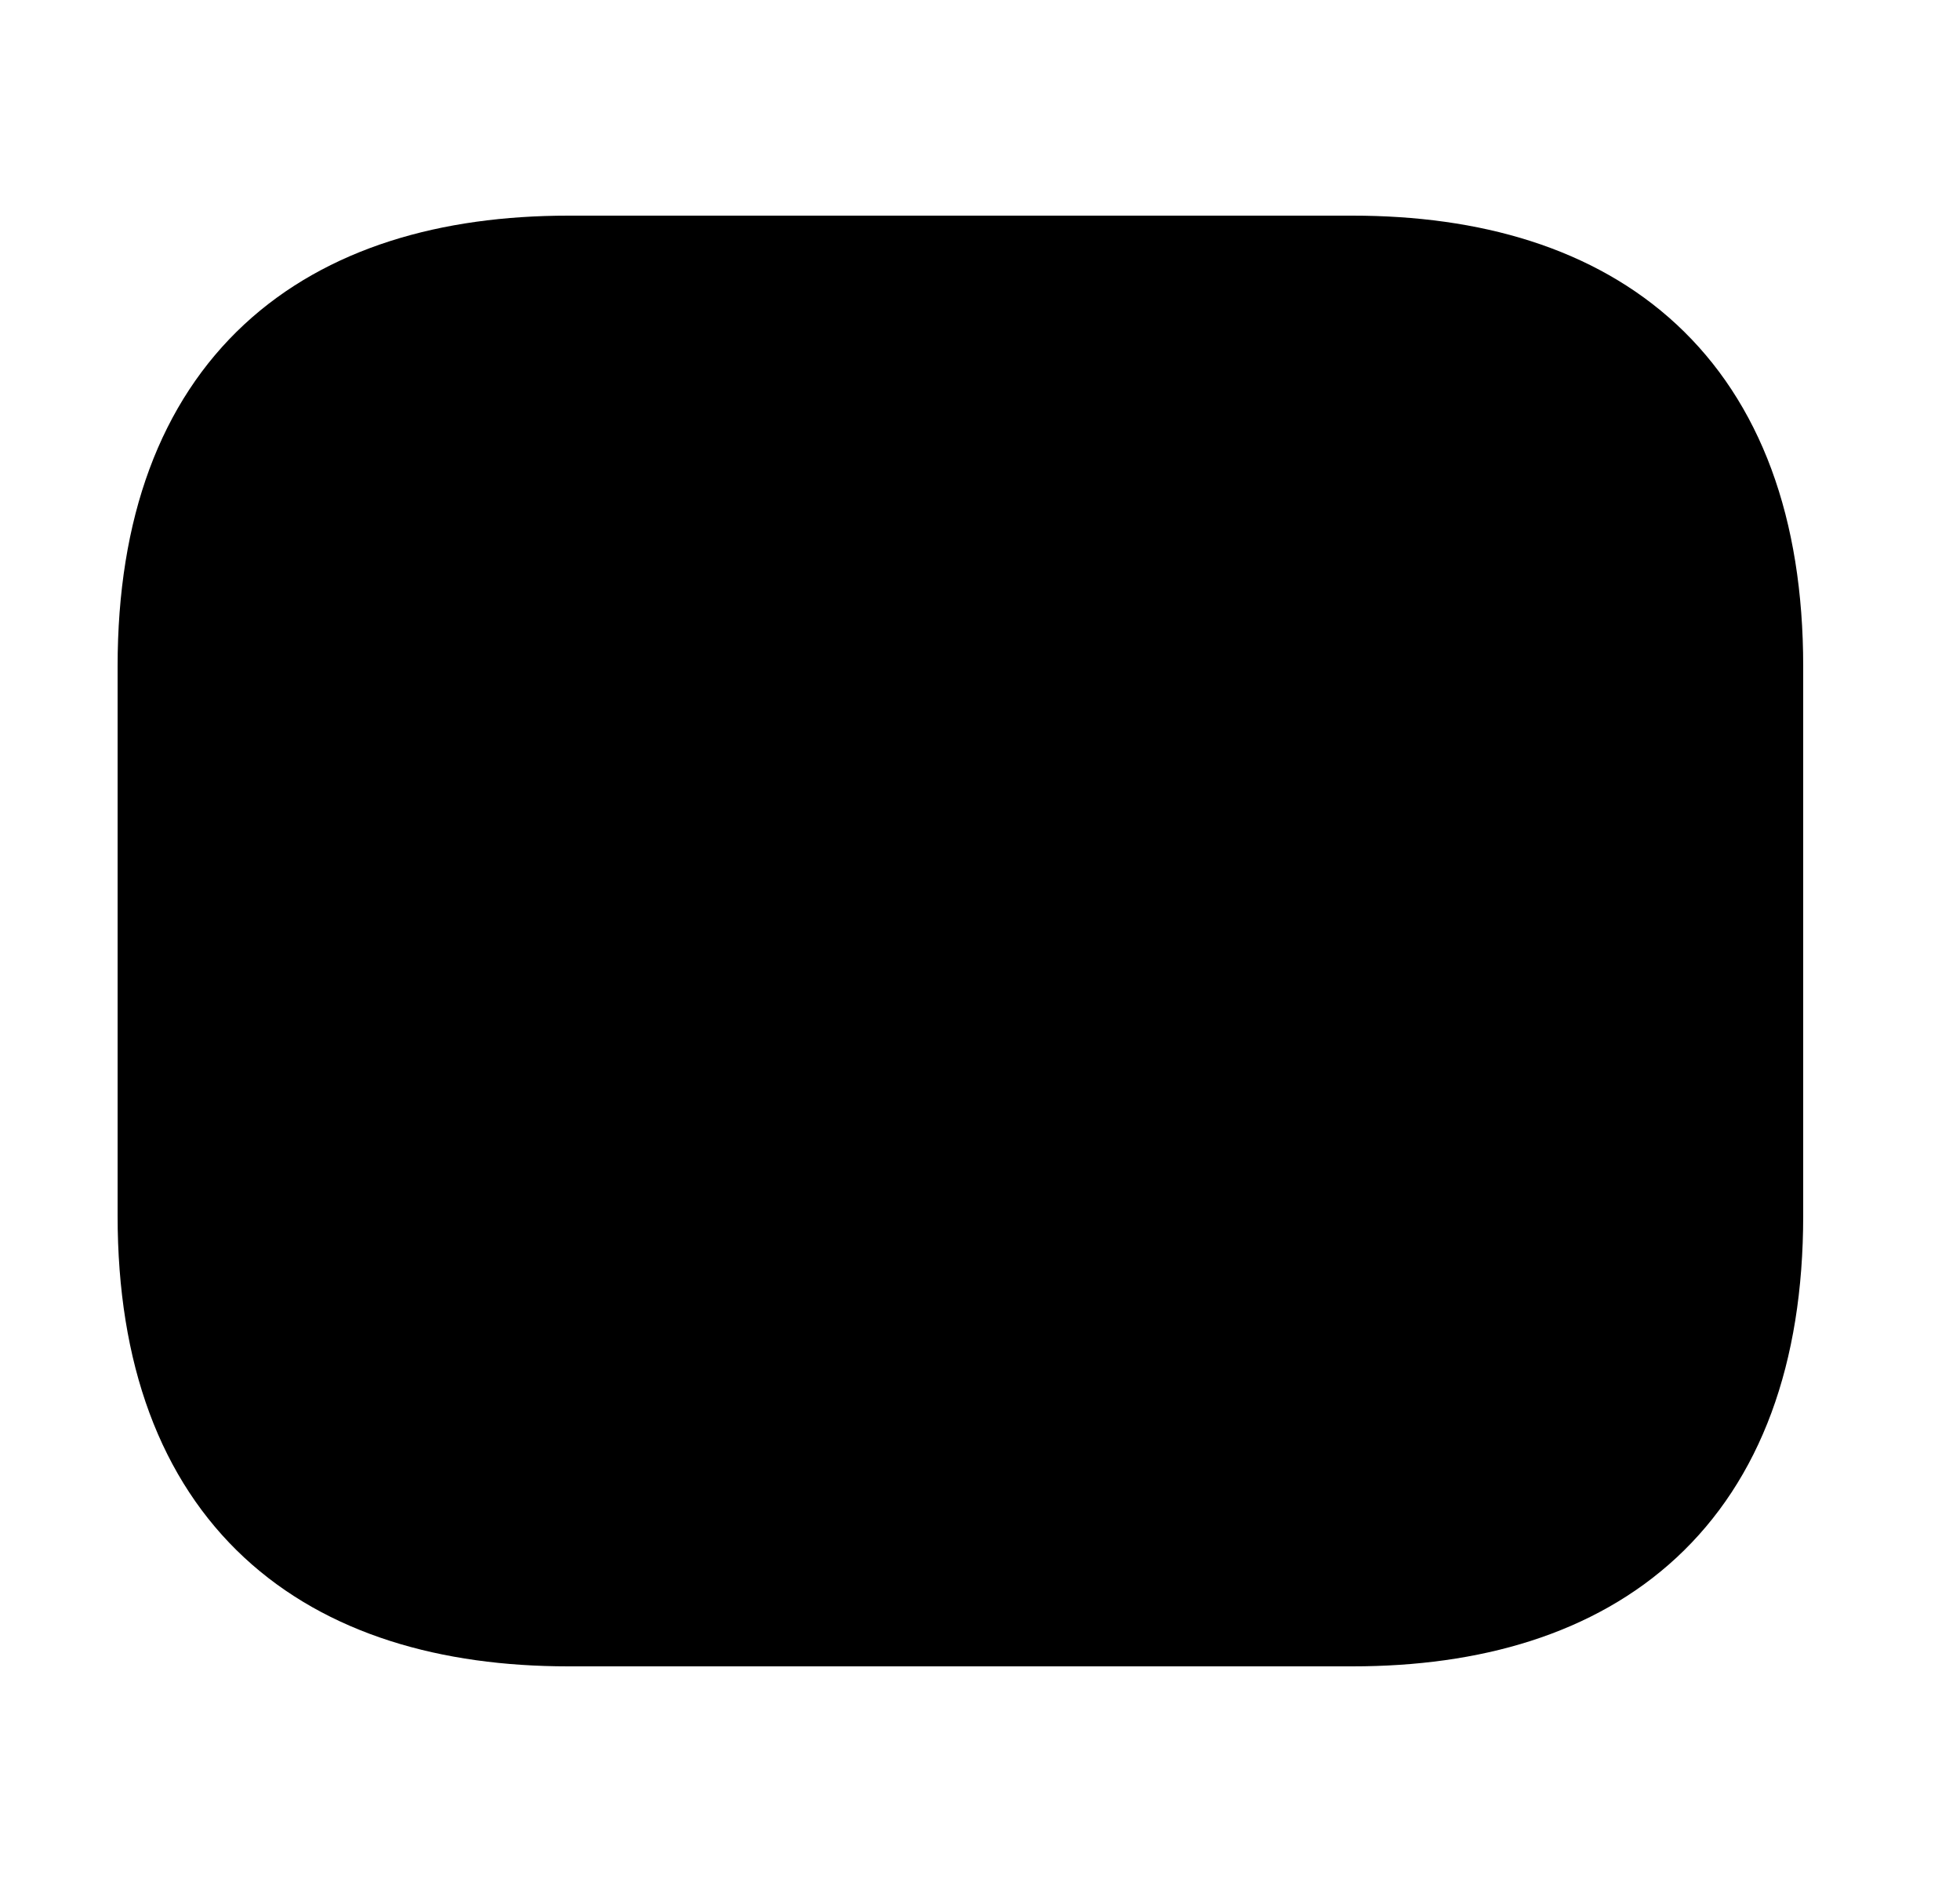
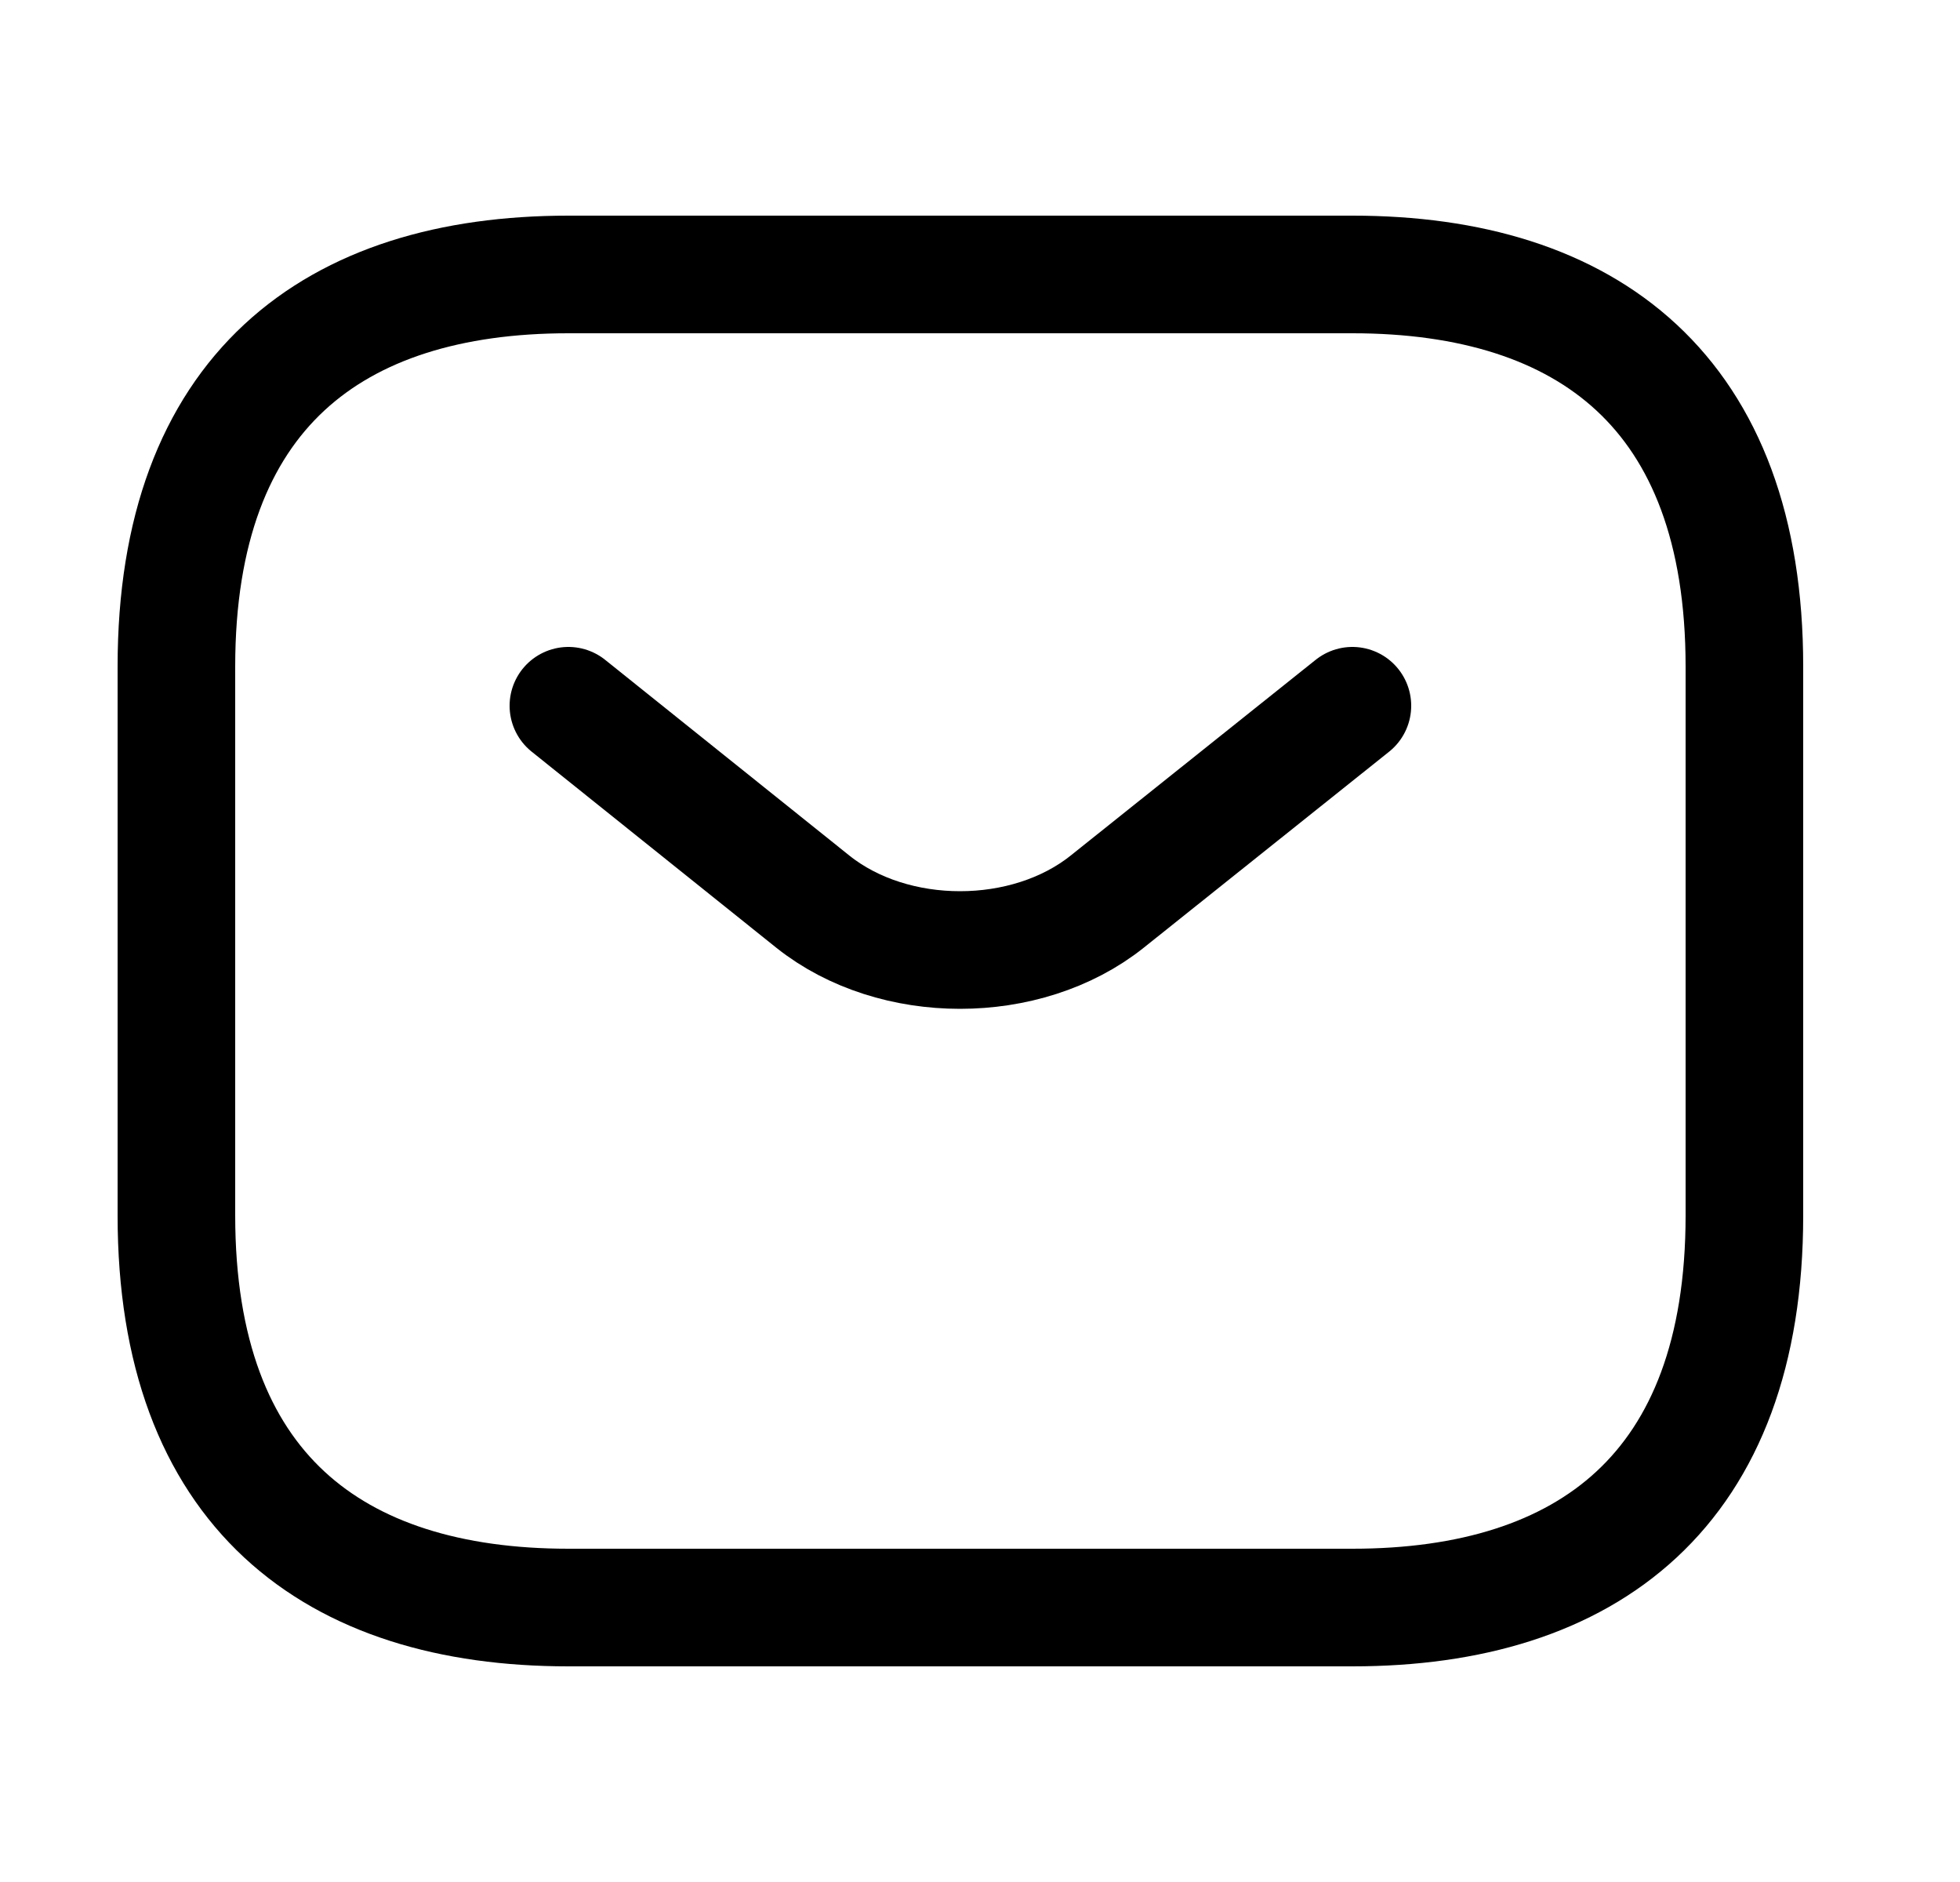
- <svg xmlns="http://www.w3.org/2000/svg" width="25" id="img" height="24" viewBox="0 0 25 24" fill="currentColor">
+ <svg xmlns="http://www.w3.org/2000/svg" width="25" id="img" height="24" viewBox="0 0 25 24" fill="none">
  <g id="vuesax/linear/sms">
    <g id="sms">
      <path id="Vector" d="M17.25 20.5H7.25C4.25 20.5 2.25 19 2.25 15.5V8.5C2.25 5 4.25 3.5 7.25 3.5H17.25C20.25 3.5 22.25 5 22.25 8.5V15.5C22.25 19 20.25 20.5 17.25 20.5Z" stroke="currentColor" stroke-width="1.5" stroke-miterlimit="10" stroke-linecap="round" stroke-linejoin="round" />
      <path id="Vector_2" d="M17.25 9L14.12 11.5C13.09 12.32 11.4 12.32 10.37 11.5L7.25 9" stroke="currentColor" stroke-width="1.5" stroke-miterlimit="10" stroke-linecap="round" stroke-linejoin="round" />
    </g>
  </g>
</svg>
